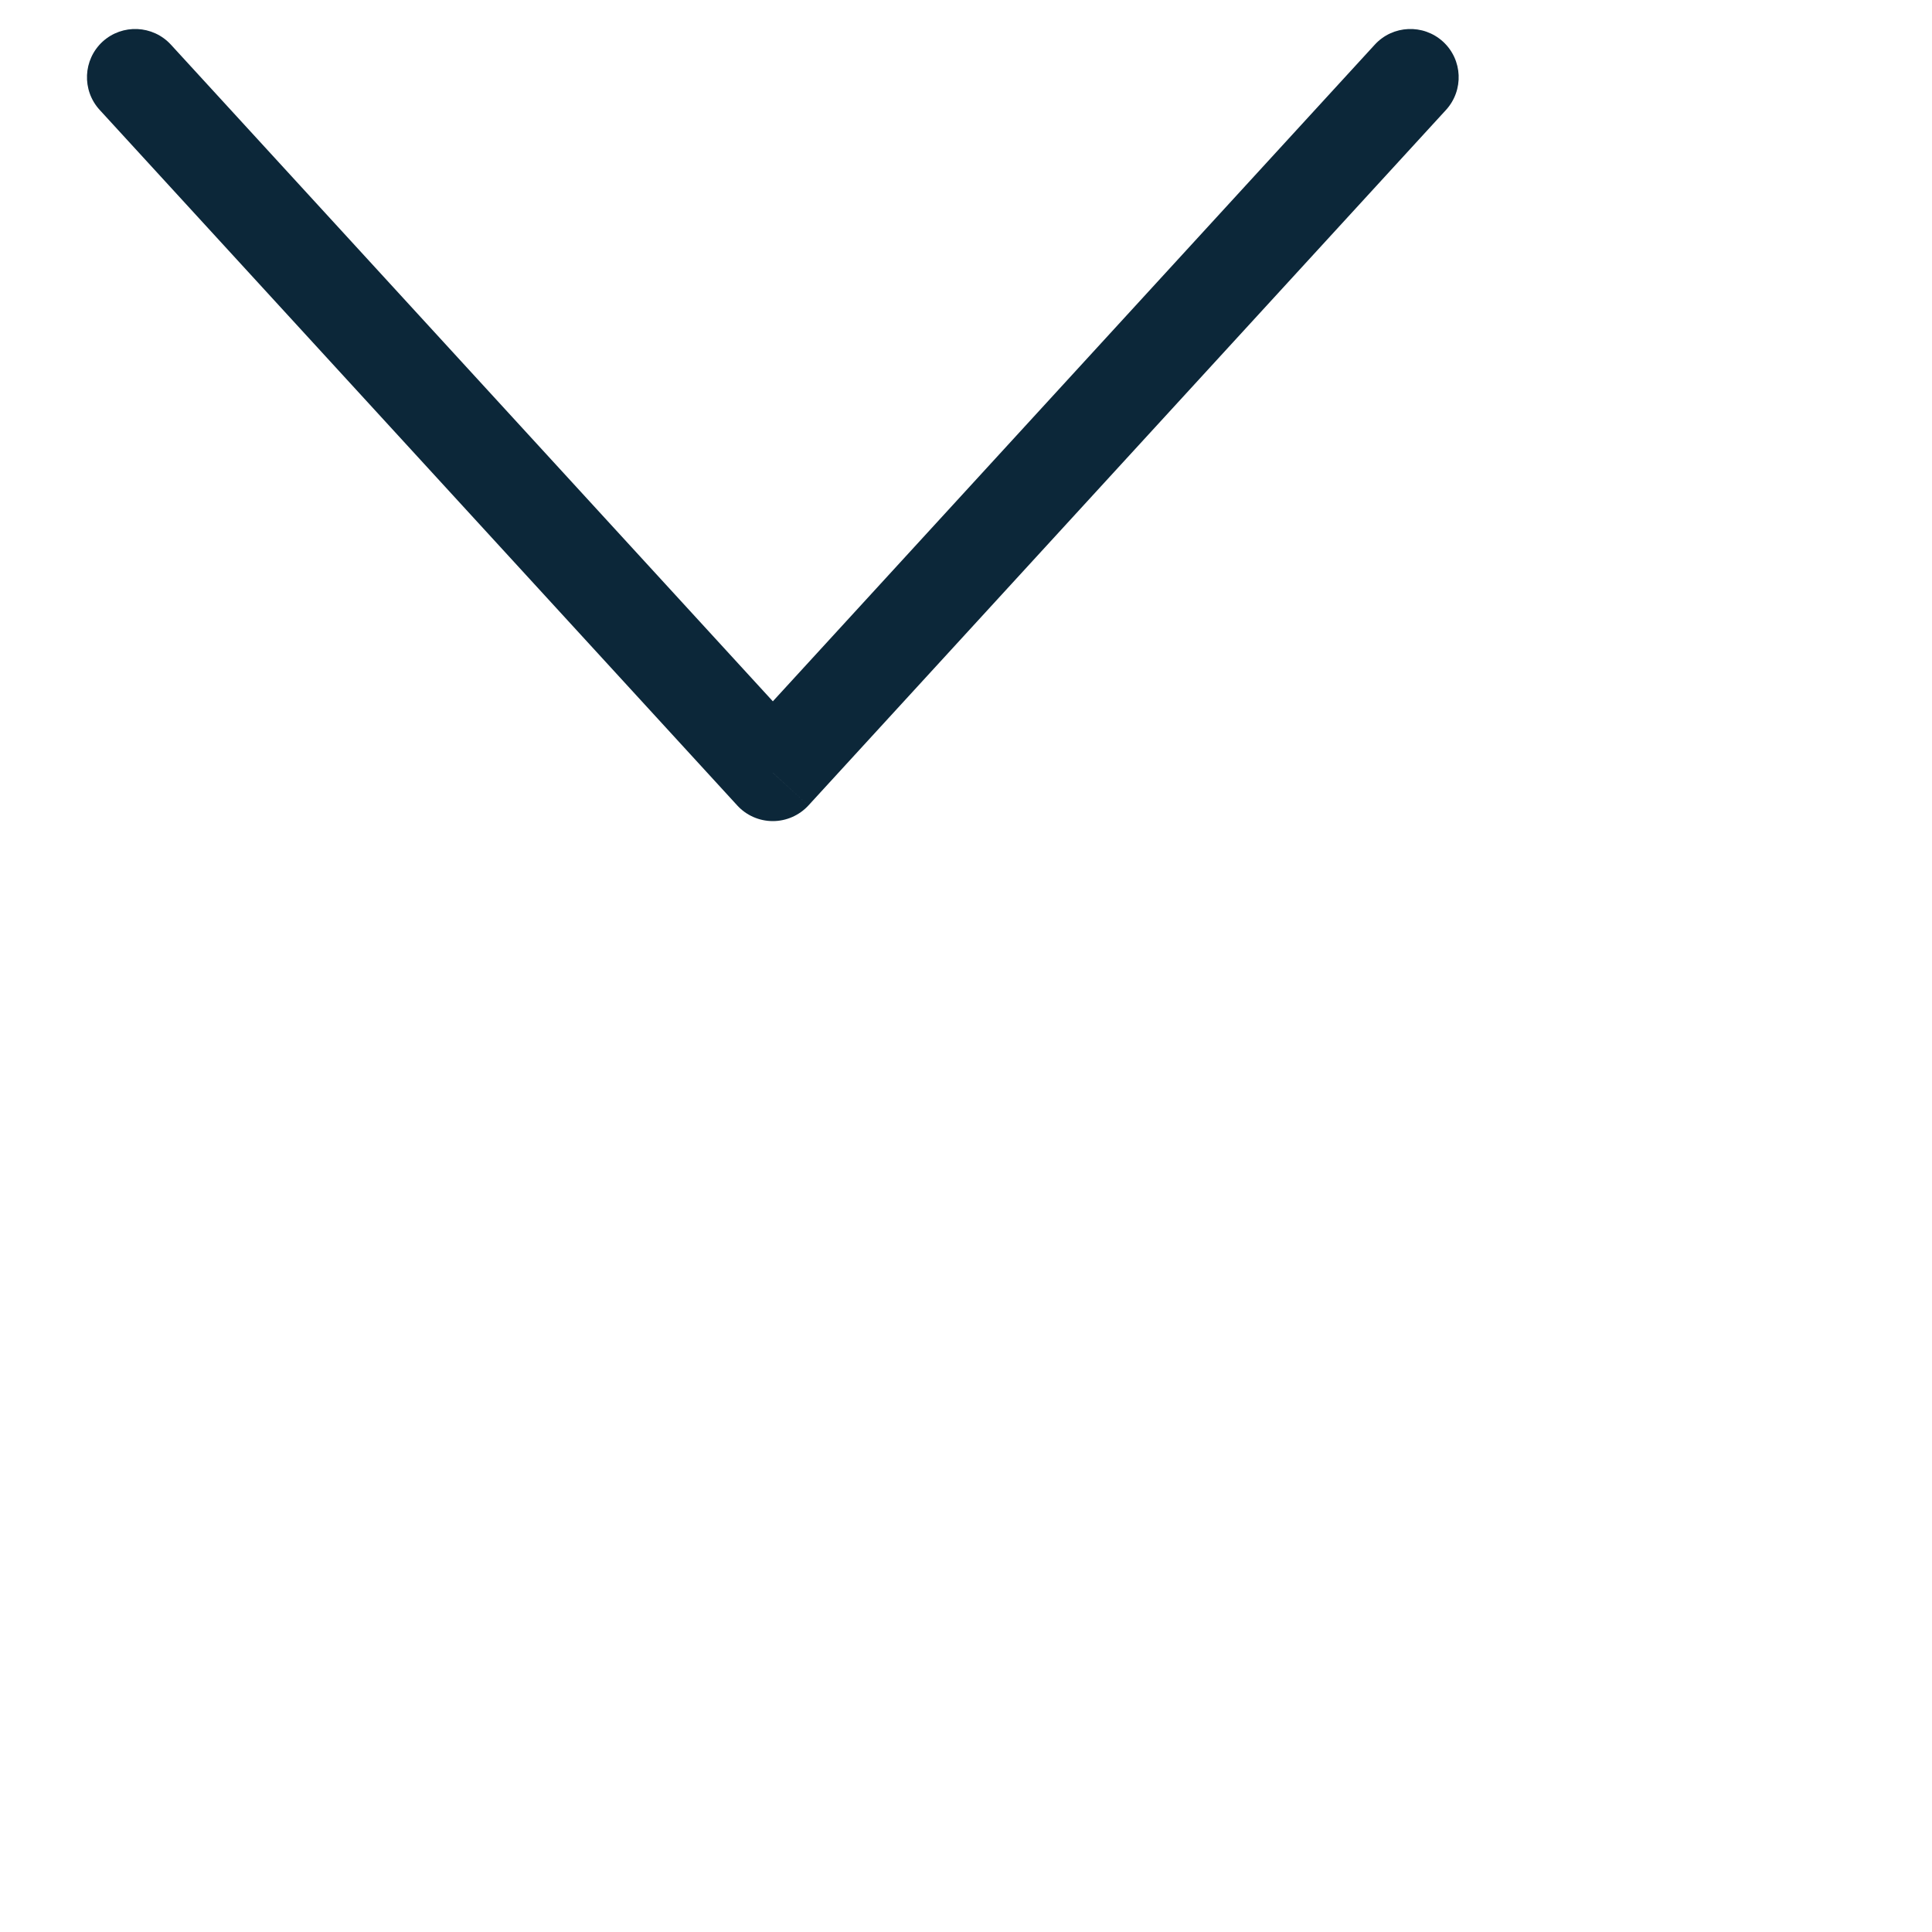
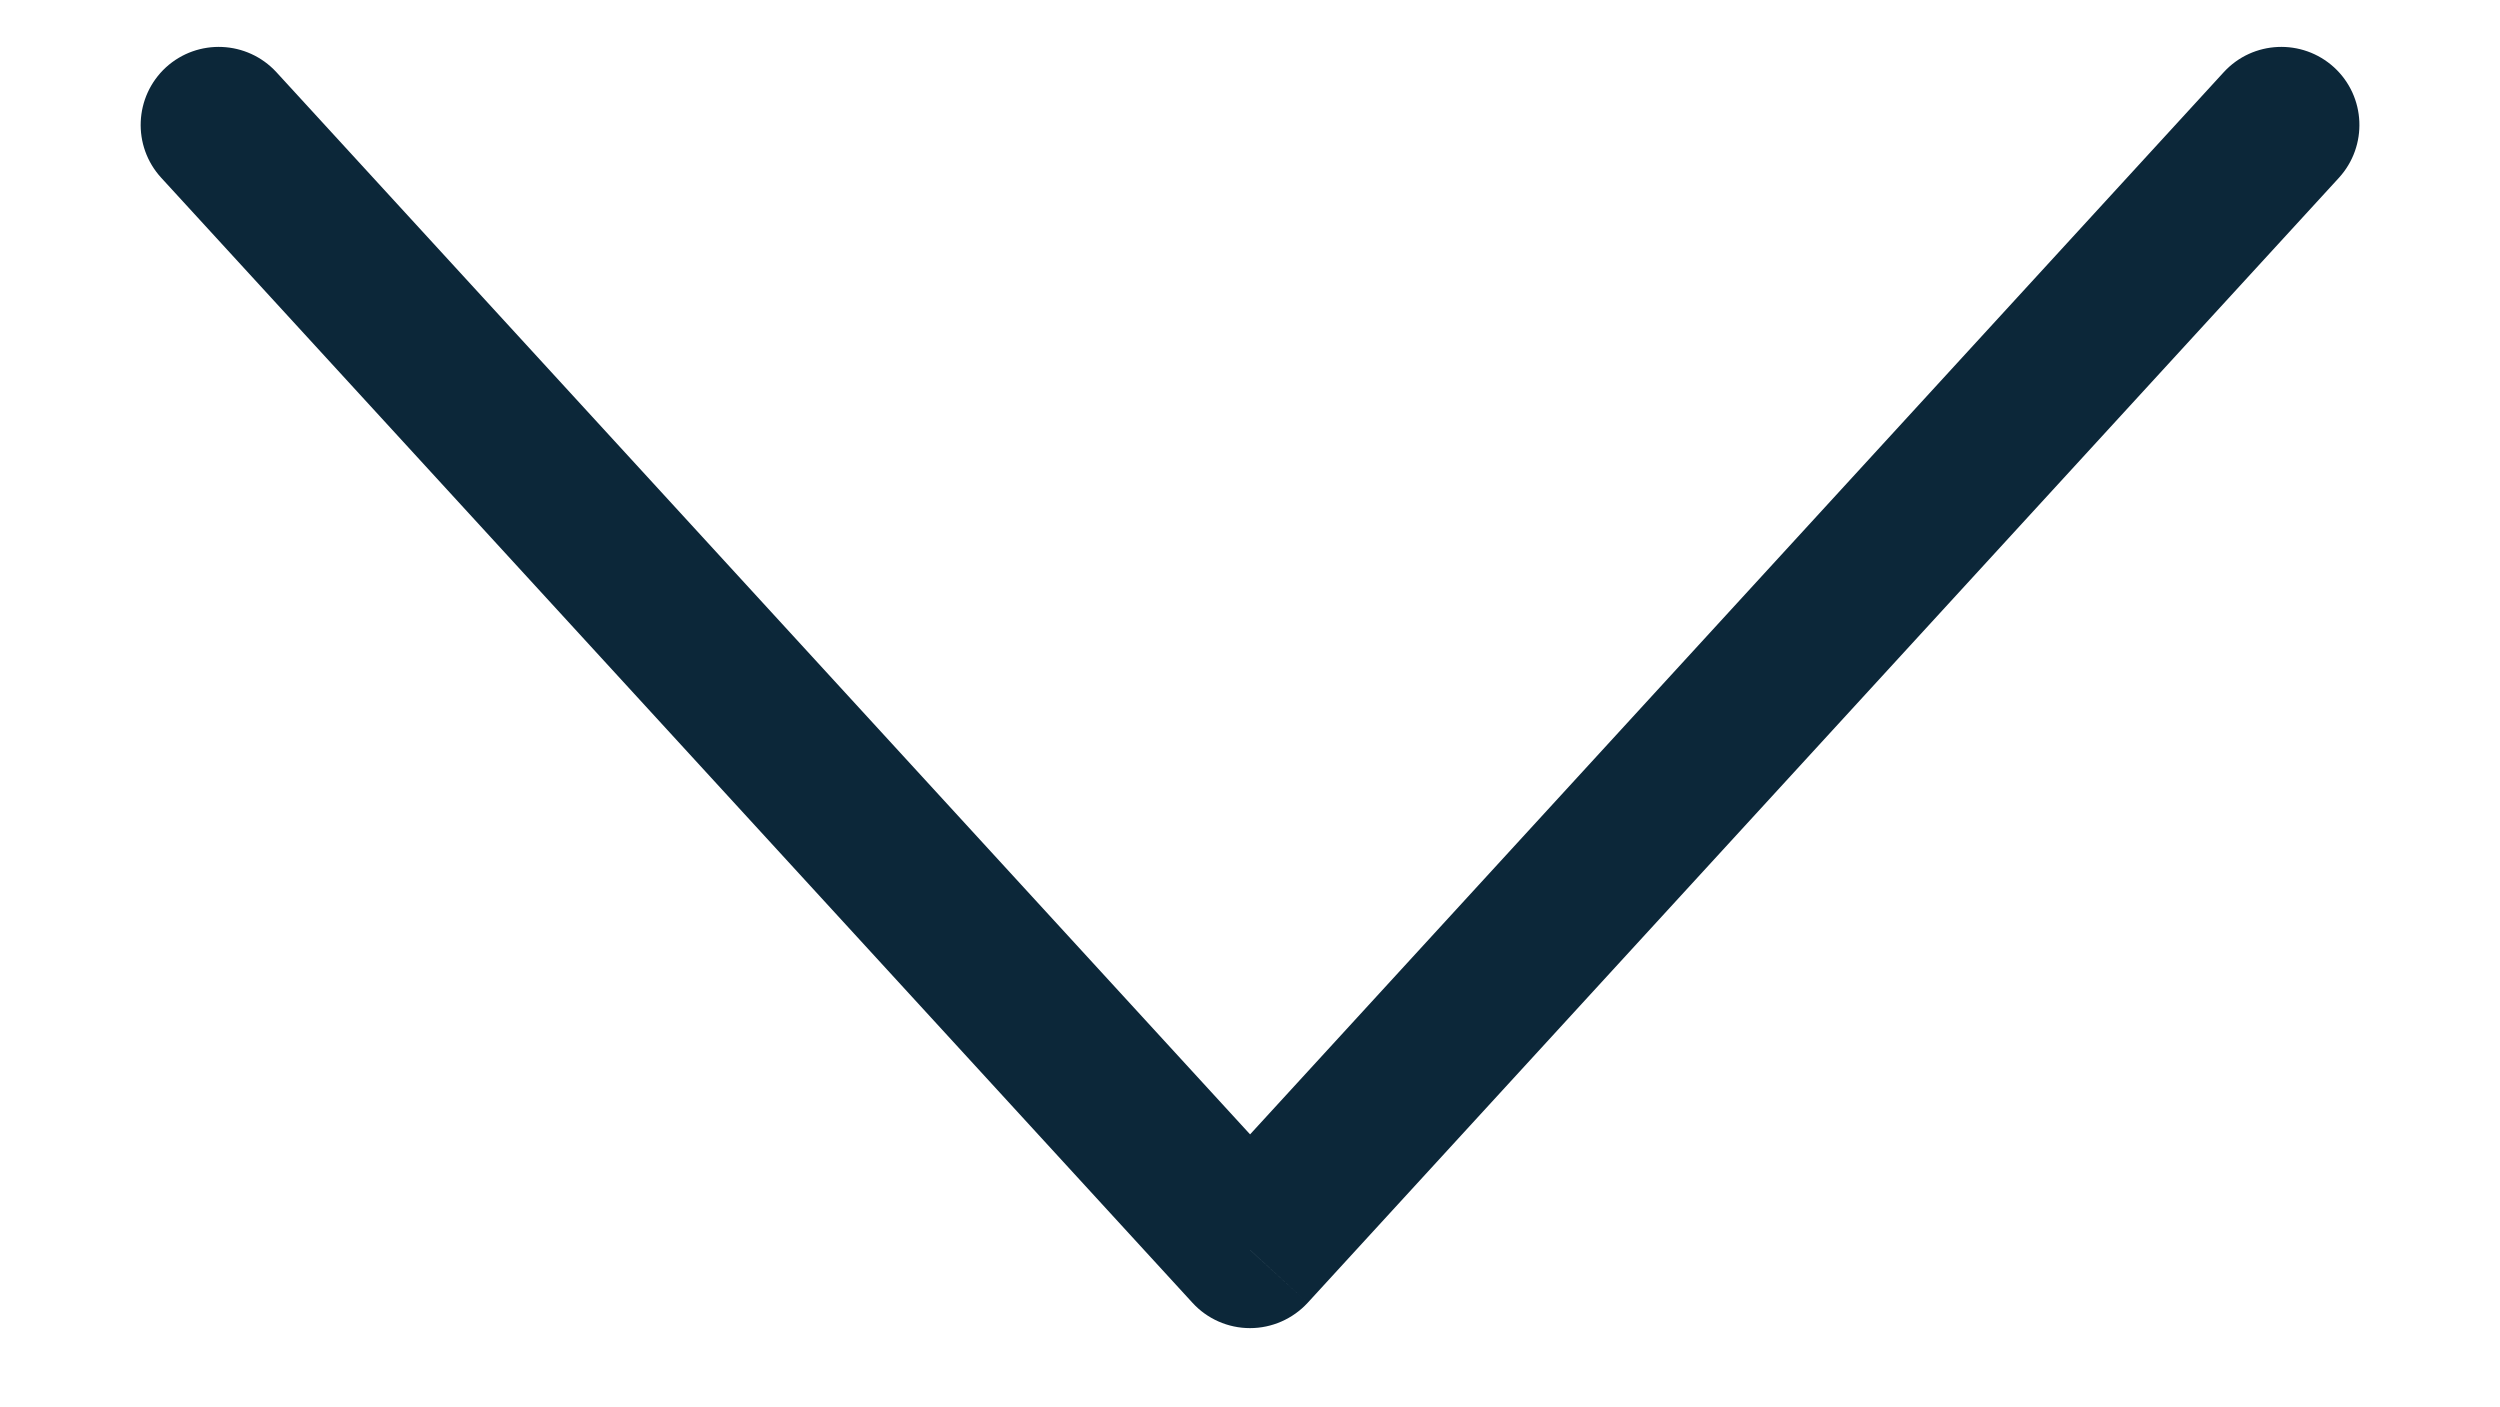
- <svg xmlns="http://www.w3.org/2000/svg" width="20" height="20" viewBox="0 0 20 20" fill="none">
+ <svg xmlns="http://www.w3.org/2000/svg" width="16" height="9" viewBox="0 0 16 9" fill="none">
  <path d="M14.969 1.138C15.155 0.934 15.142 0.618 14.938 0.431C14.734 0.245 14.418 0.259 14.232 0.462L14.969 1.138ZM8 8L7.632 8.338C7.726 8.441 7.86 8.5 8 8.5C8.14 8.5 8.274 8.441 8.369 8.338L8 8ZM1.769 0.462C1.582 0.259 1.266 0.245 1.062 0.431C0.859 0.618 0.845 0.934 1.032 1.138L1.769 0.462ZM14.232 0.462L7.632 7.662L8.369 8.338L14.969 1.138L14.232 0.462ZM8.369 7.662L1.769 0.462L1.032 1.138L7.632 8.338L8.369 7.662Z" fill="#0C2739" />
</svg>
